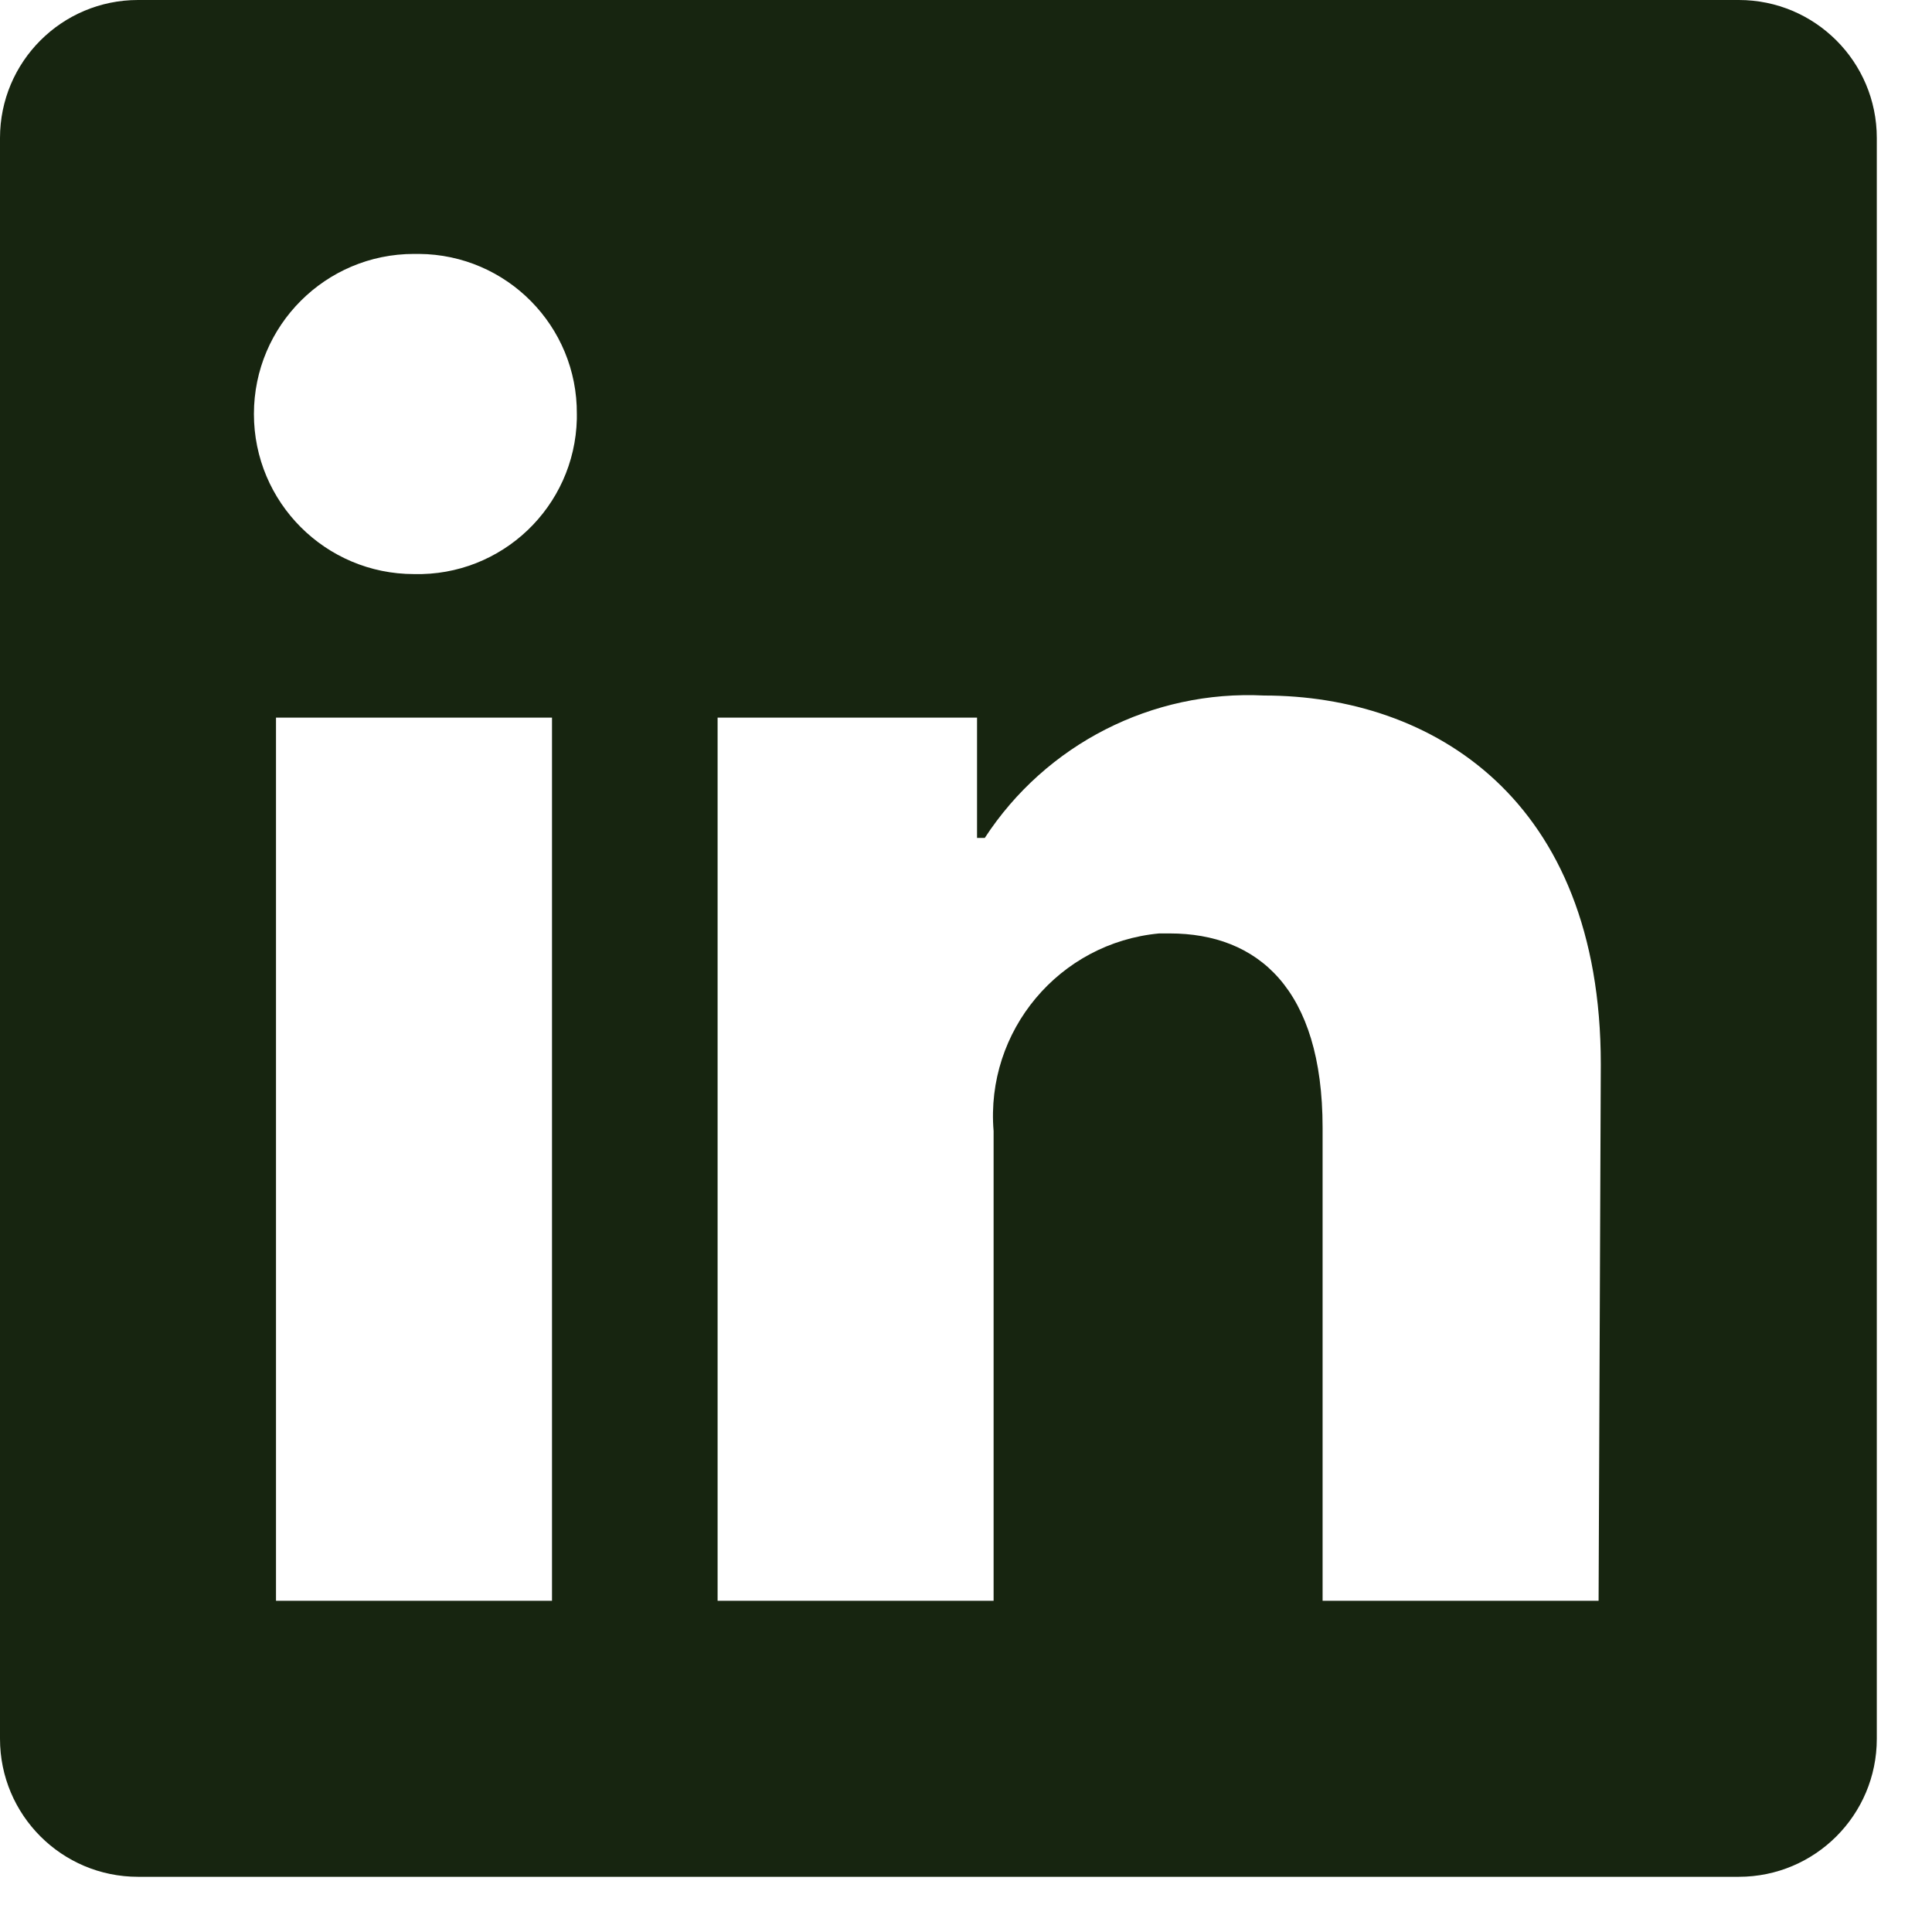
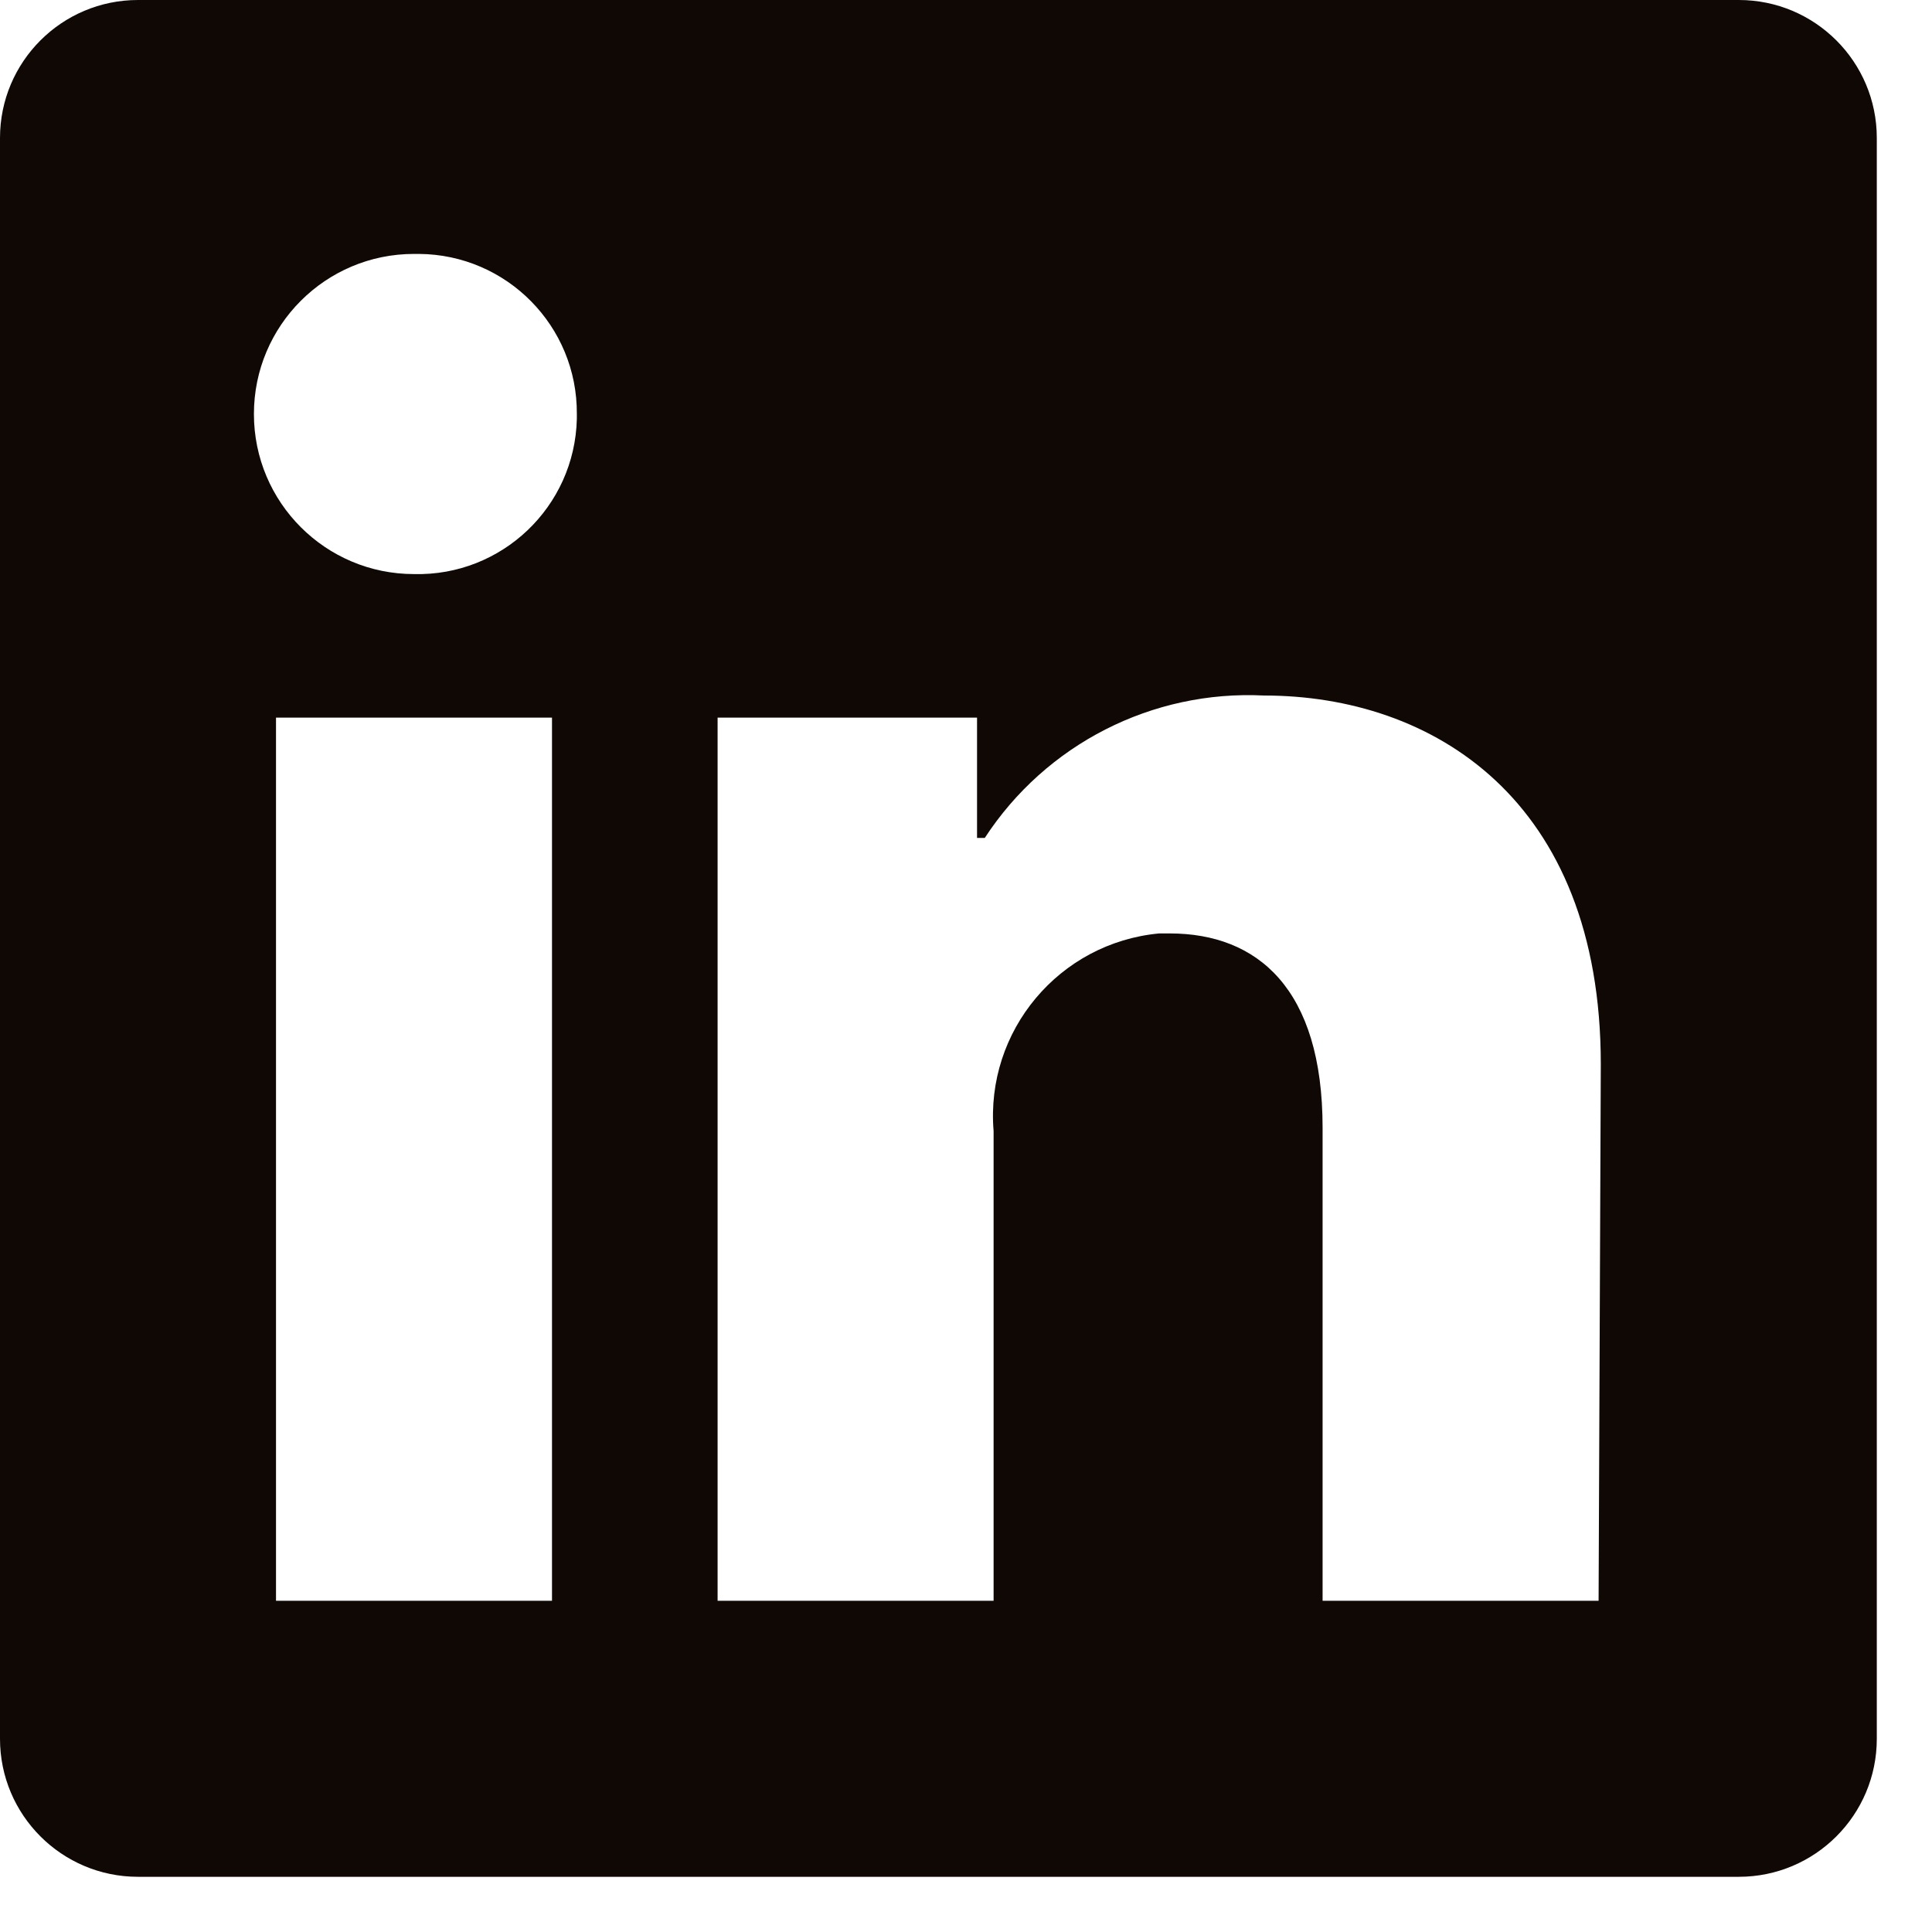
<svg xmlns="http://www.w3.org/2000/svg" width="4.688in" height="4.688in" viewBox="0 0 35 35">
-   <path style="fill:#172510;" d="M34,2.5v29A2.5,2.5,0,0,1,31.5,34H2.5A2.5,2.5,0,0,1,0,31.5V2.5A2.5,2.5,0,0,1,2.5,0h29A2.5,2.5,0,0,1,34,2.5ZM10,13H5V29h5Zm.45-5.5A2.88,2.88,0,0,0,7.59,4.6H7.5a2.9,2.9,0,0,0,0,5.8h0a2.88,2.88,0,0,0,2.95-2.81ZM29,19.28c0-4.81-3.06-6.68-6.1-6.68a5.7,5.7,0,0,0-5.06,2.58H17.7V13H13V29h5V20.49a3.32,3.32,0,0,1,3-3.58h.19c1.59,0,2.77,1,2.77,3.52V29h5Z" />
+   <path style="fill:#0F0805;" d="M34,2.5v29A2.5,2.5,0,0,1,31.5,34H2.5A2.5,2.5,0,0,1,0,31.5V2.5A2.5,2.5,0,0,1,2.5,0h29A2.5,2.5,0,0,1,34,2.5ZM10,13H5V29h5Zm.45-5.5A2.88,2.88,0,0,0,7.59,4.6H7.5a2.9,2.9,0,0,0,0,5.8h0a2.88,2.88,0,0,0,2.95-2.81ZM29,19.28c0-4.81-3.06-6.68-6.1-6.68a5.7,5.7,0,0,0-5.06,2.58H17.7V13H13V29h5V20.49a3.32,3.32,0,0,1,3-3.58h.19c1.59,0,2.77,1,2.77,3.52V29h5Z" />
</svg>
